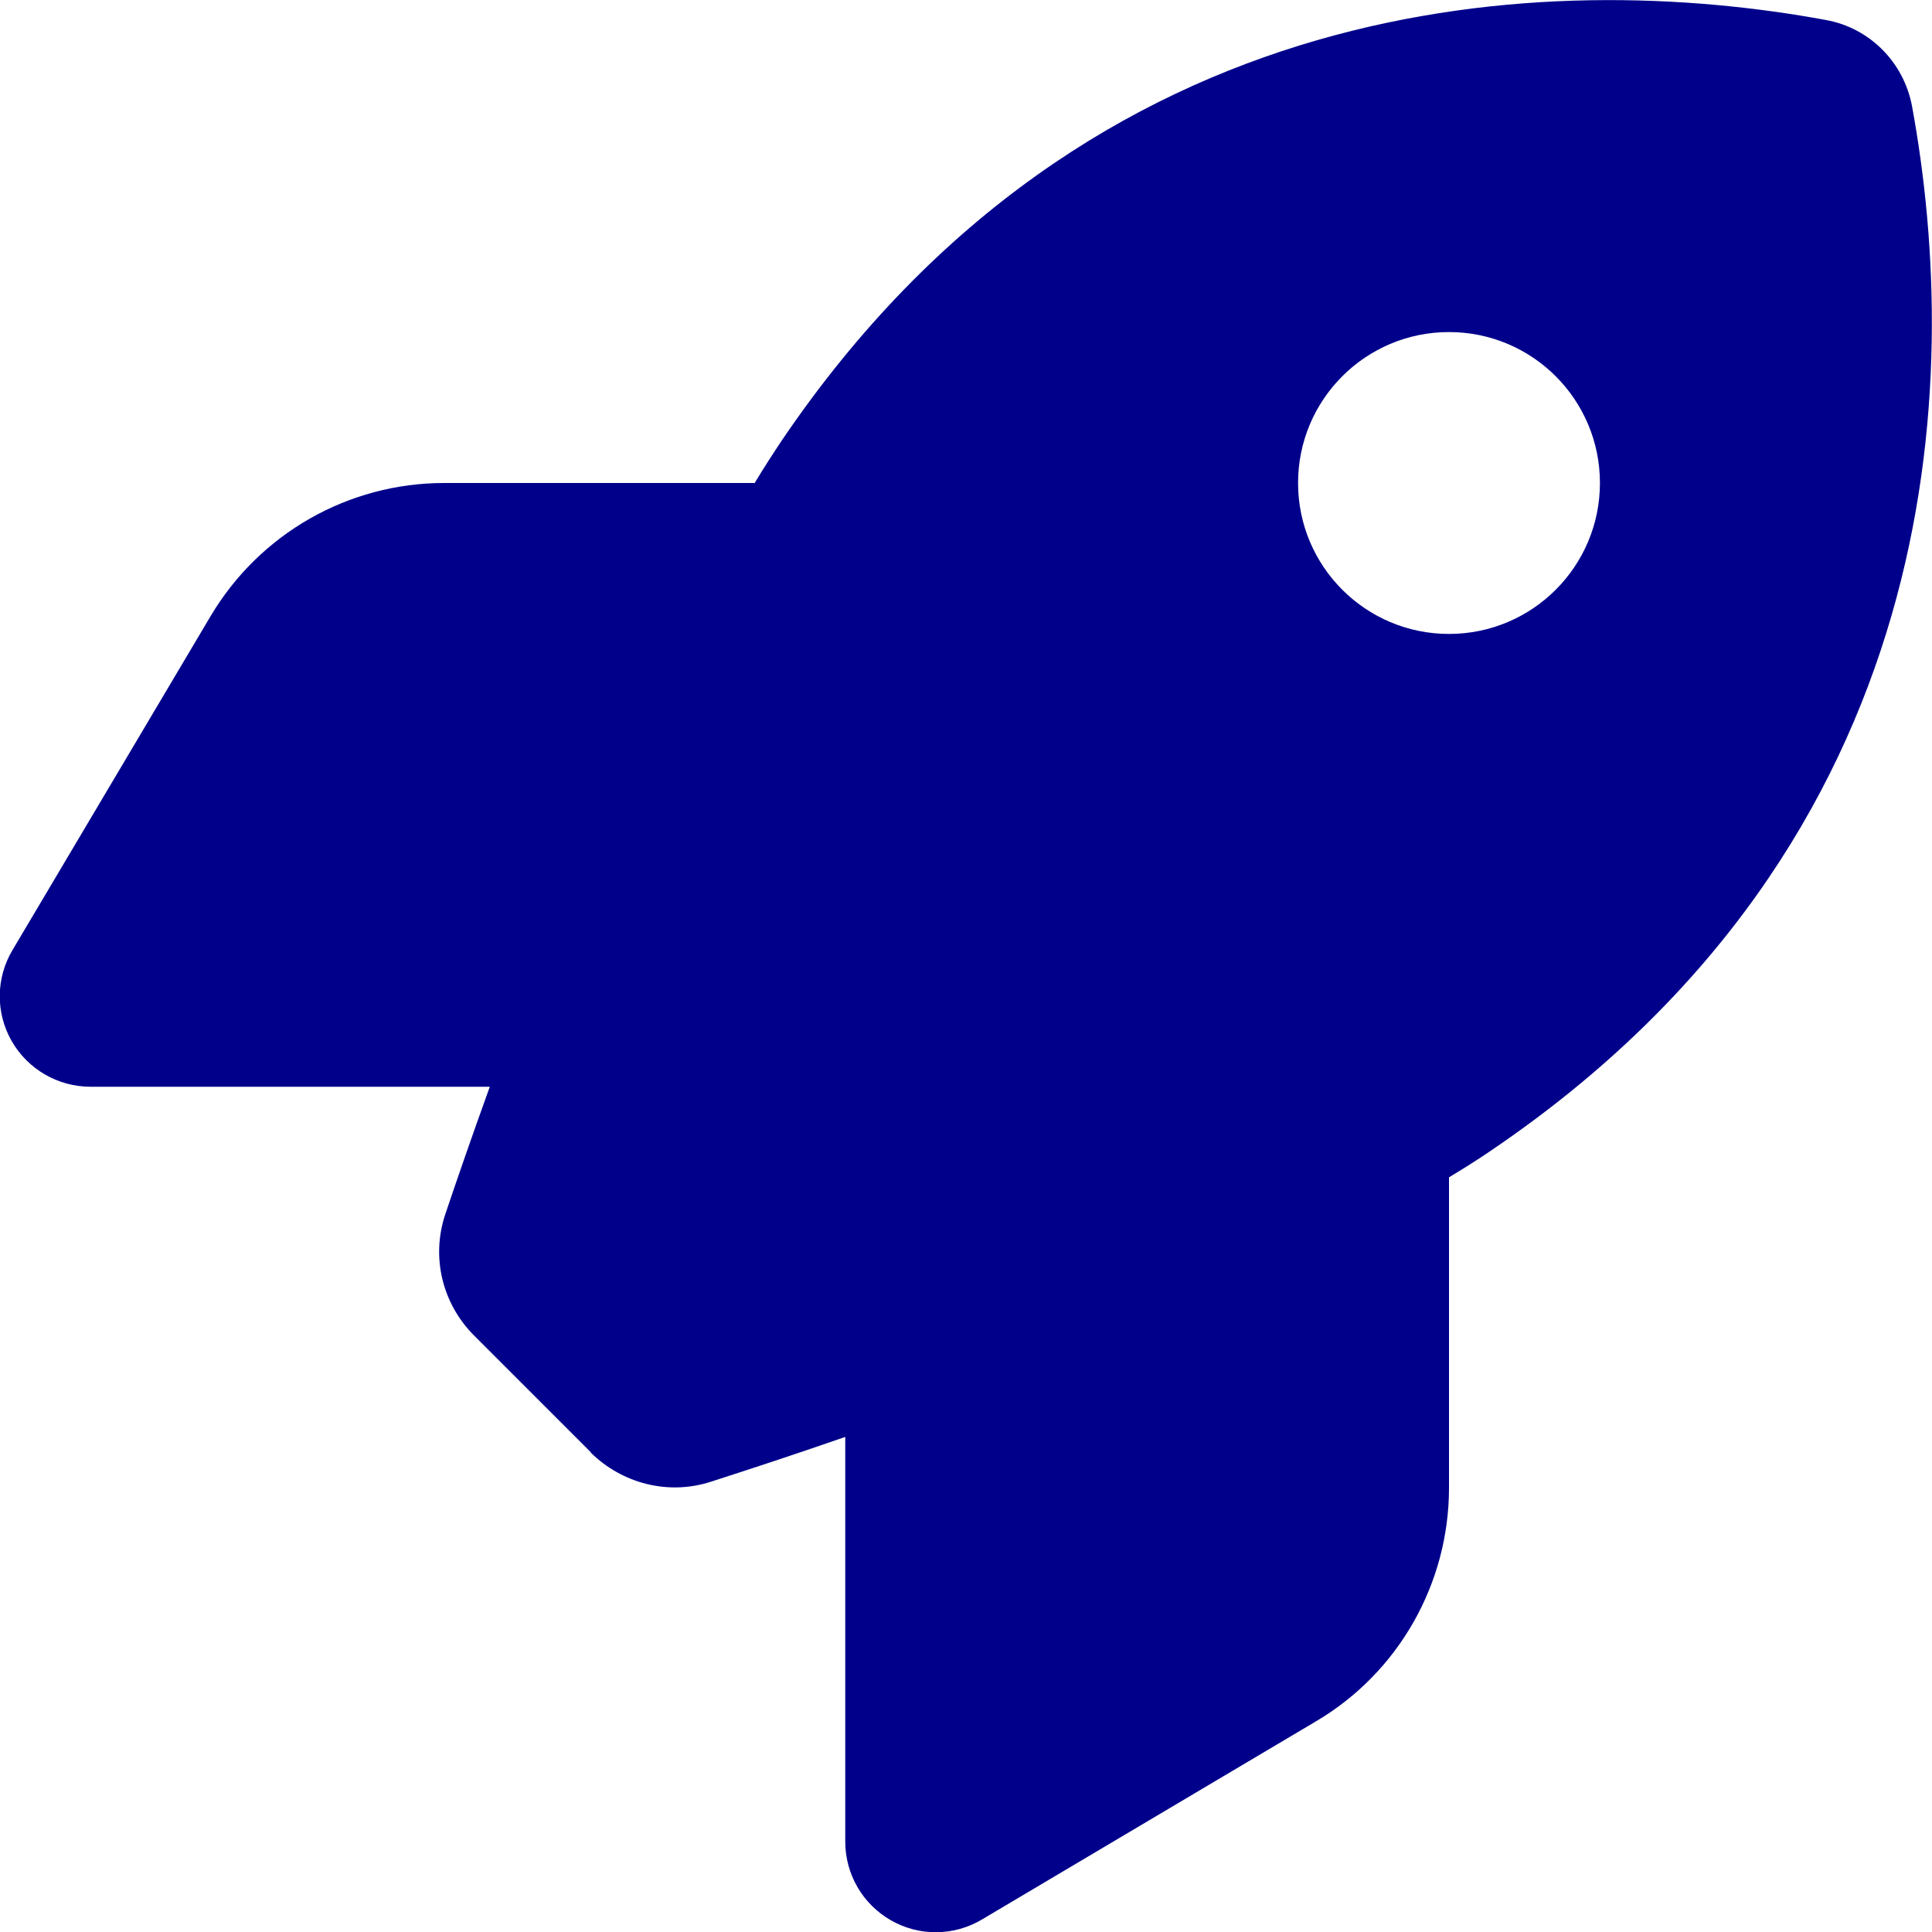
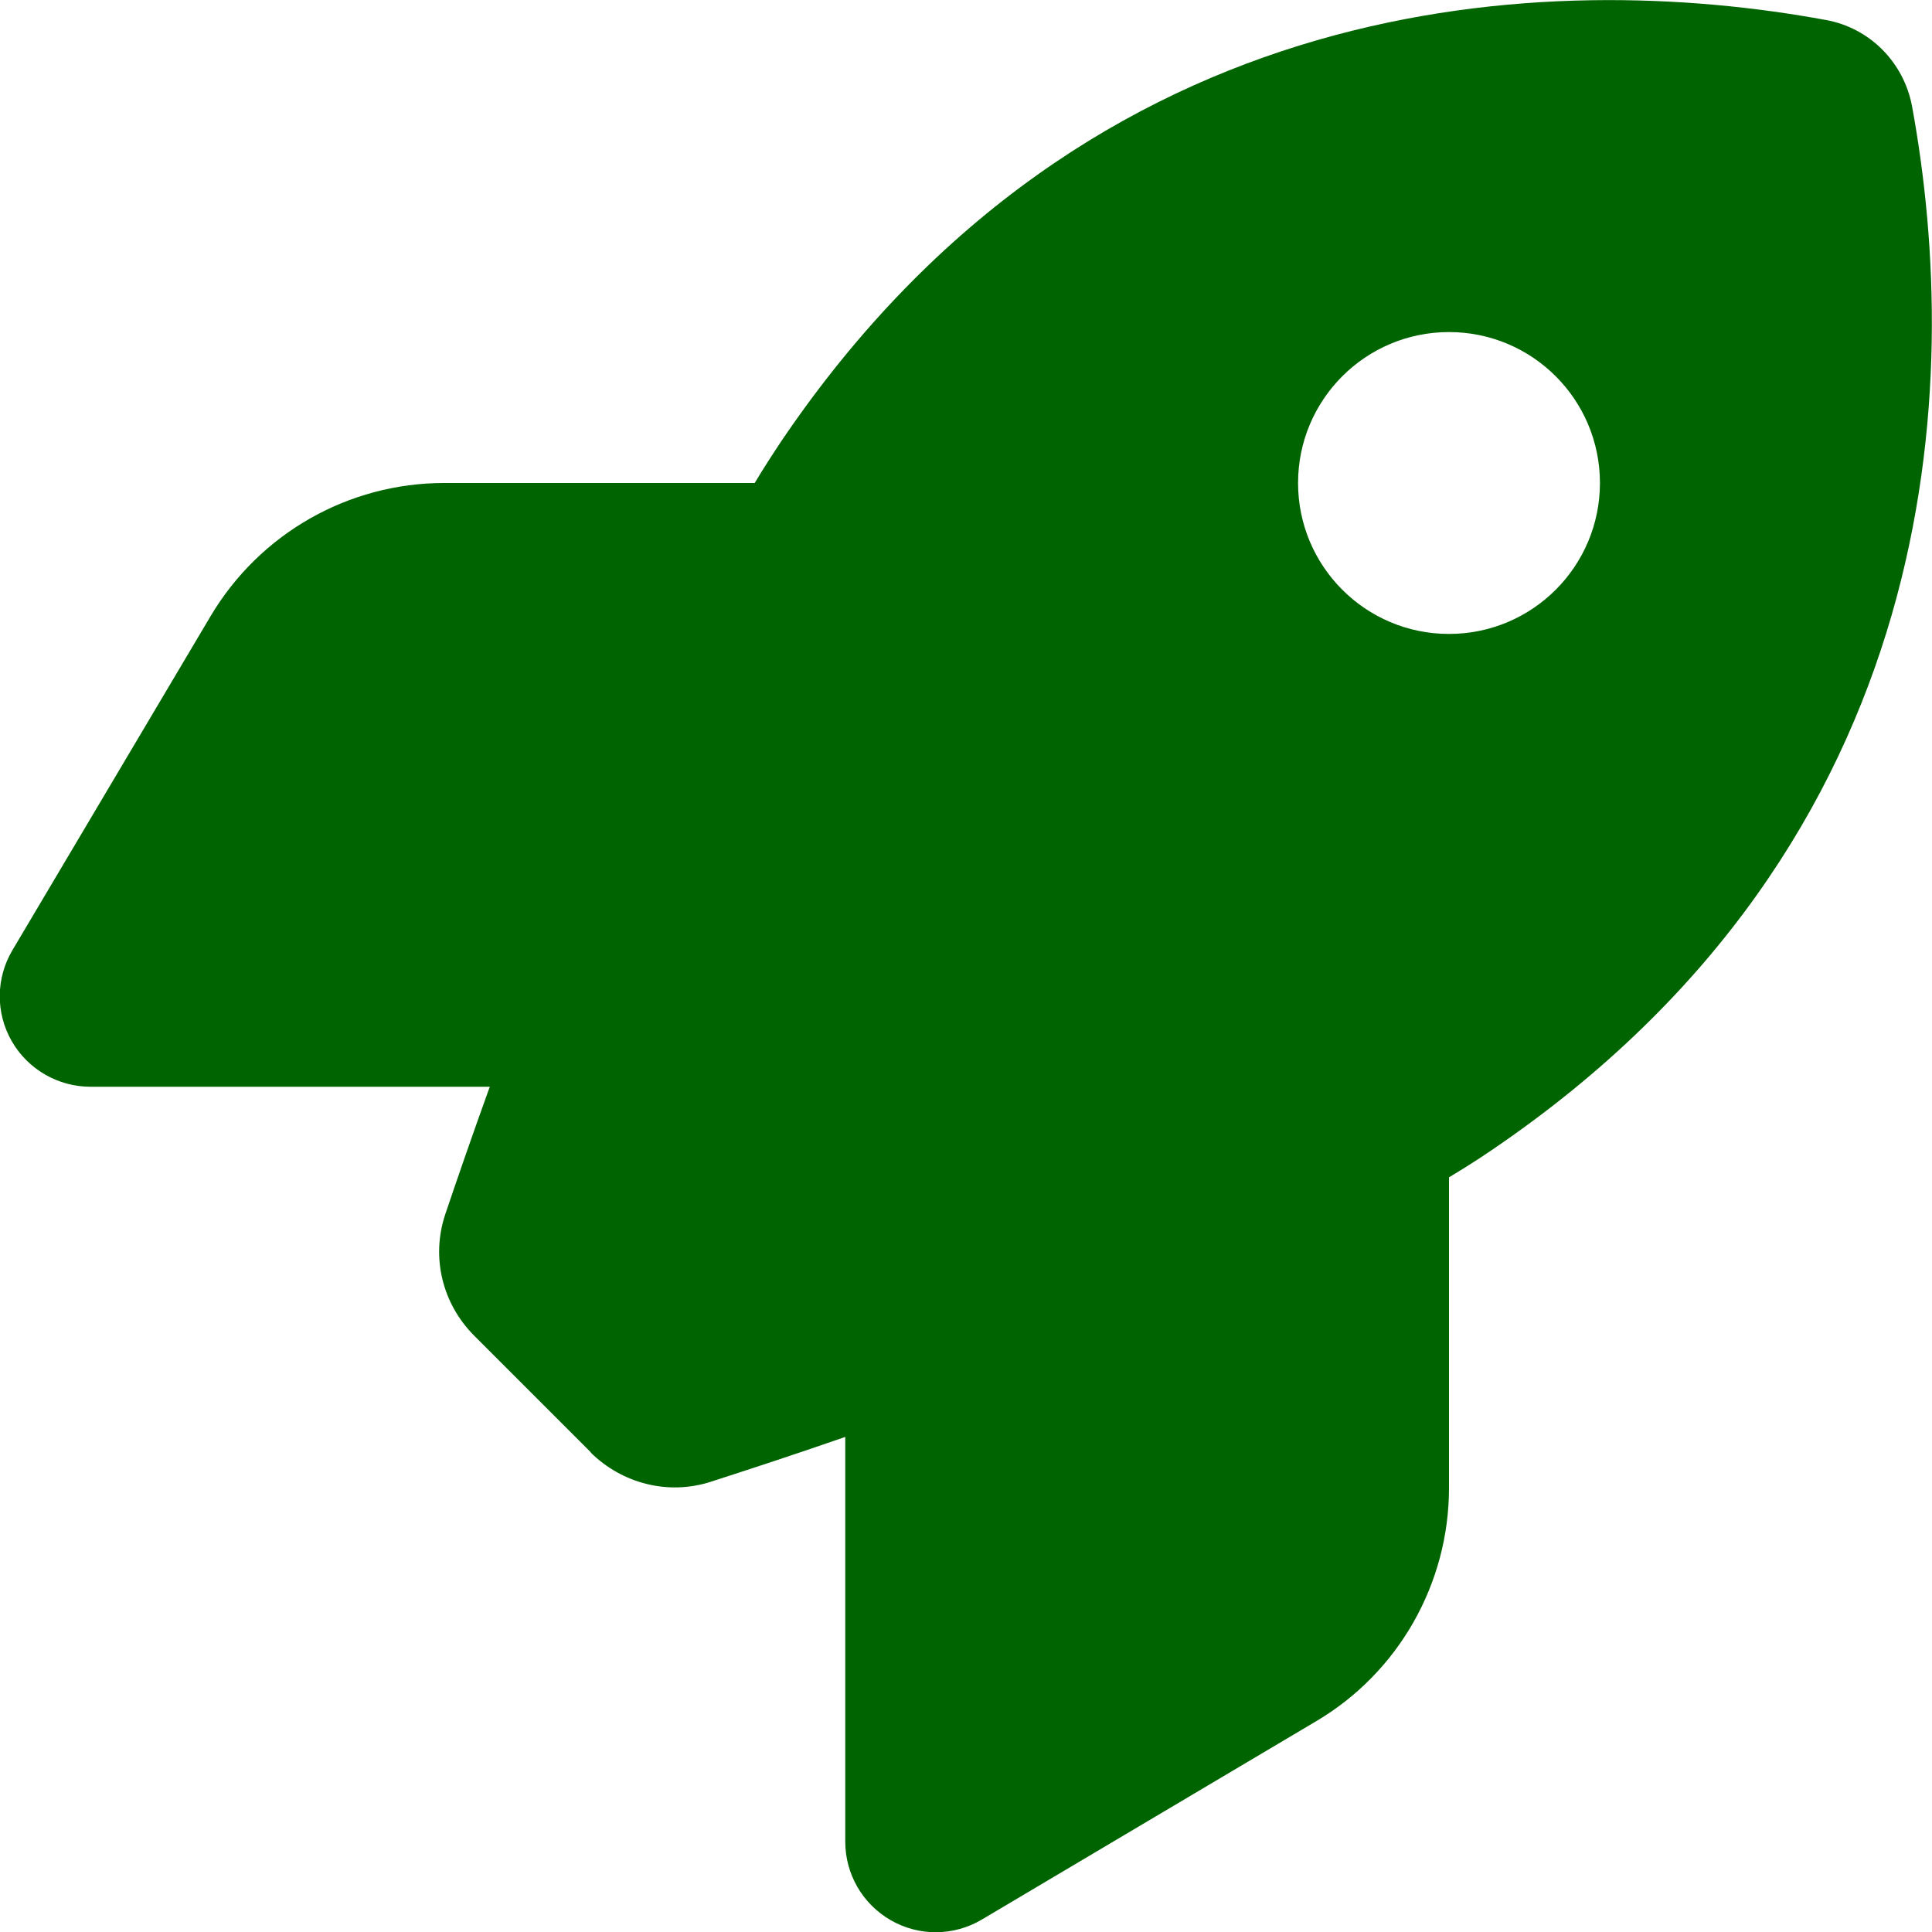
<svg xmlns="http://www.w3.org/2000/svg" width="256" height="256" viewBox="0 0 512 512">
-   <path fill="darkblue" d="M156.6 384.9L125.7 354c-8.5-8.5-11.5-20.8-7.7-32.2c3-8.9 7-20.5 11.8-33.8H24c-8.6 0-16.6-4.6-20.9-12.1s-4.2-16.7.2-24.1l52.5-88.5c13-21.9 36.5-35.3 61.9-35.3H200c2.4-4 4.8-7.7 7.2-11.3C289.1-4.1 411.1-8.1 483.9 5.3c11.6 2.1 20.6 11.2 22.8 22.8c13.4 72.9 9.3 194.8-111.4 276.7c-3.5 2.4-7.3 4.8-11.3 7.2v82.3c0 25.4-13.4 49-35.3 61.9l-88.5 52.5c-7.4 4.4-16.6 4.5-24.1.2S224 496.7 224 488V380.8c-14.1 4.9-26.4 8.9-35.7 11.9c-11.2 3.6-23.4.5-31.8-7.8zM384 168a40 40 0 1 0 0-80a40 40 0 1 0 0 80z" />
+   <path fill="darkgreen" d="M156.6 384.9L125.7 354c-8.5-8.5-11.5-20.8-7.7-32.2c3-8.9 7-20.5 11.8-33.8H24c-8.6 0-16.6-4.6-20.9-12.1s-4.2-16.7.2-24.1l52.5-88.5c13-21.9 36.5-35.3 61.9-35.3H200c2.4-4 4.8-7.7 7.2-11.3C289.1-4.1 411.1-8.1 483.9 5.3c11.6 2.1 20.6 11.2 22.8 22.8c13.4 72.9 9.3 194.8-111.4 276.7c-3.5 2.4-7.3 4.8-11.3 7.2v82.3c0 25.4-13.4 49-35.3 61.9l-88.5 52.5c-7.4 4.4-16.6 4.5-24.1.2S224 496.7 224 488V380.8c-14.1 4.9-26.4 8.9-35.7 11.9c-11.2 3.6-23.4.5-31.8-7.8zM384 168a40 40 0 1 0 0-80a40 40 0 1 0 0 80z" />
</svg>
